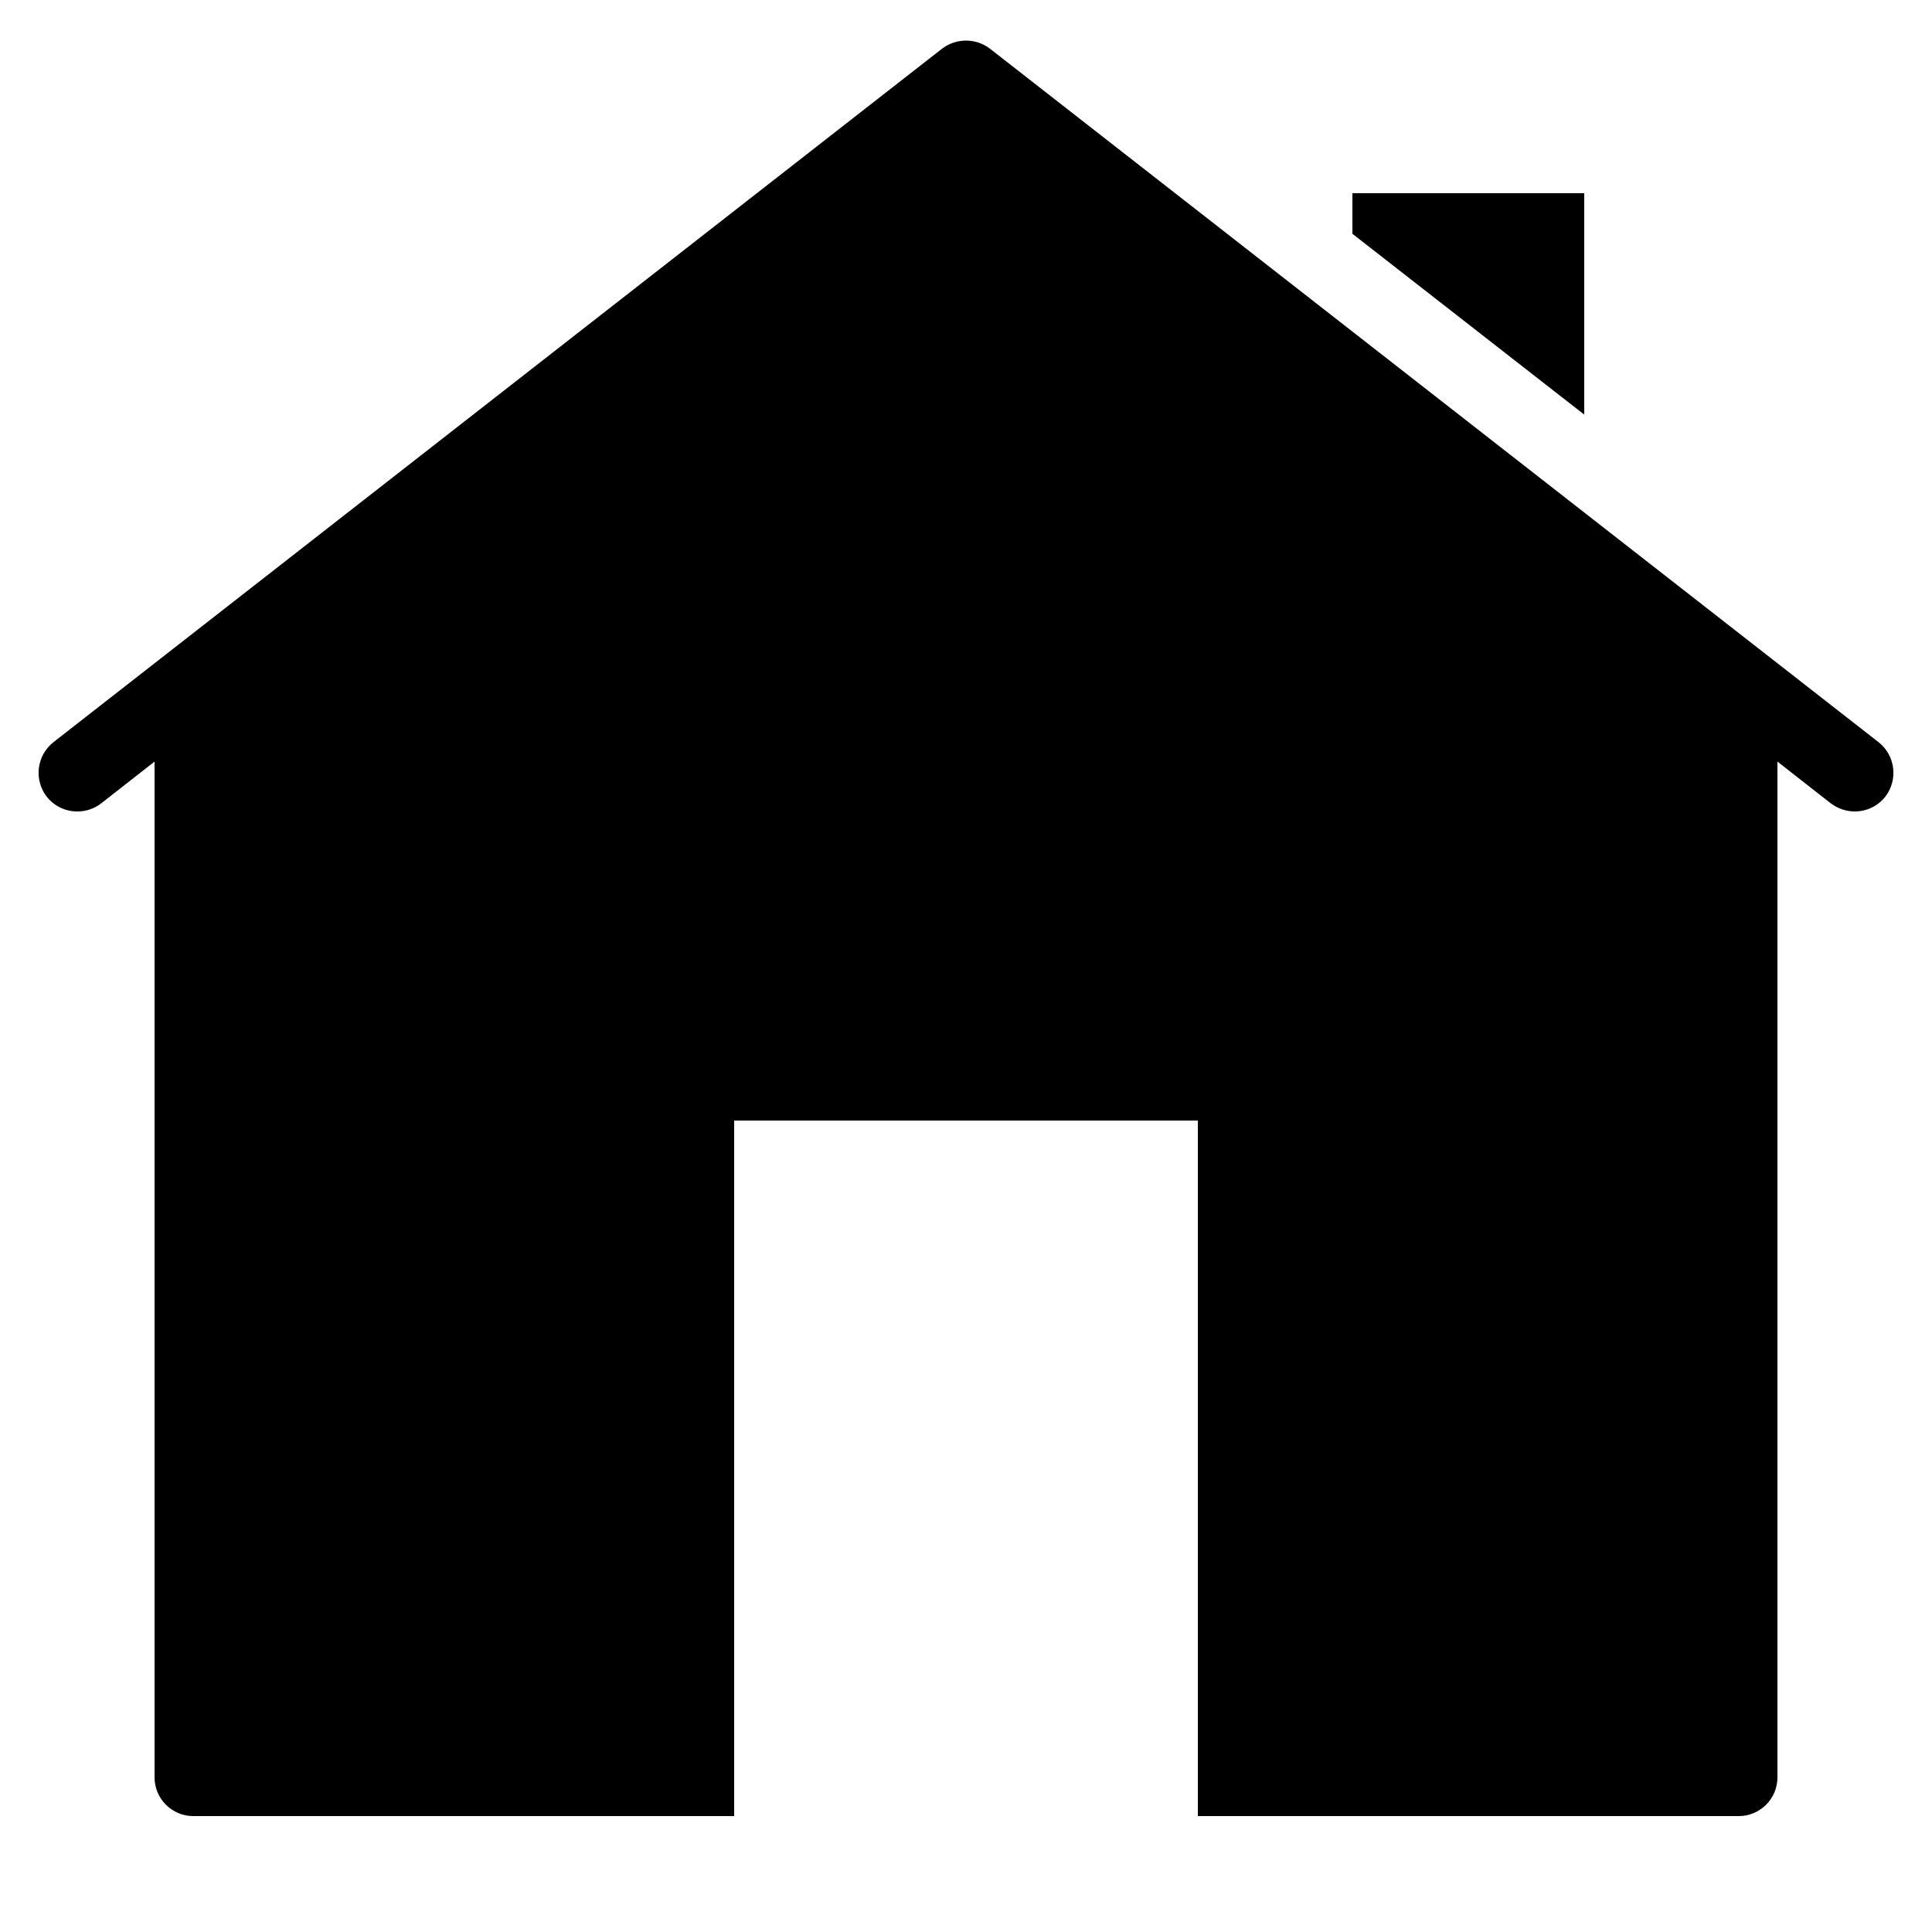
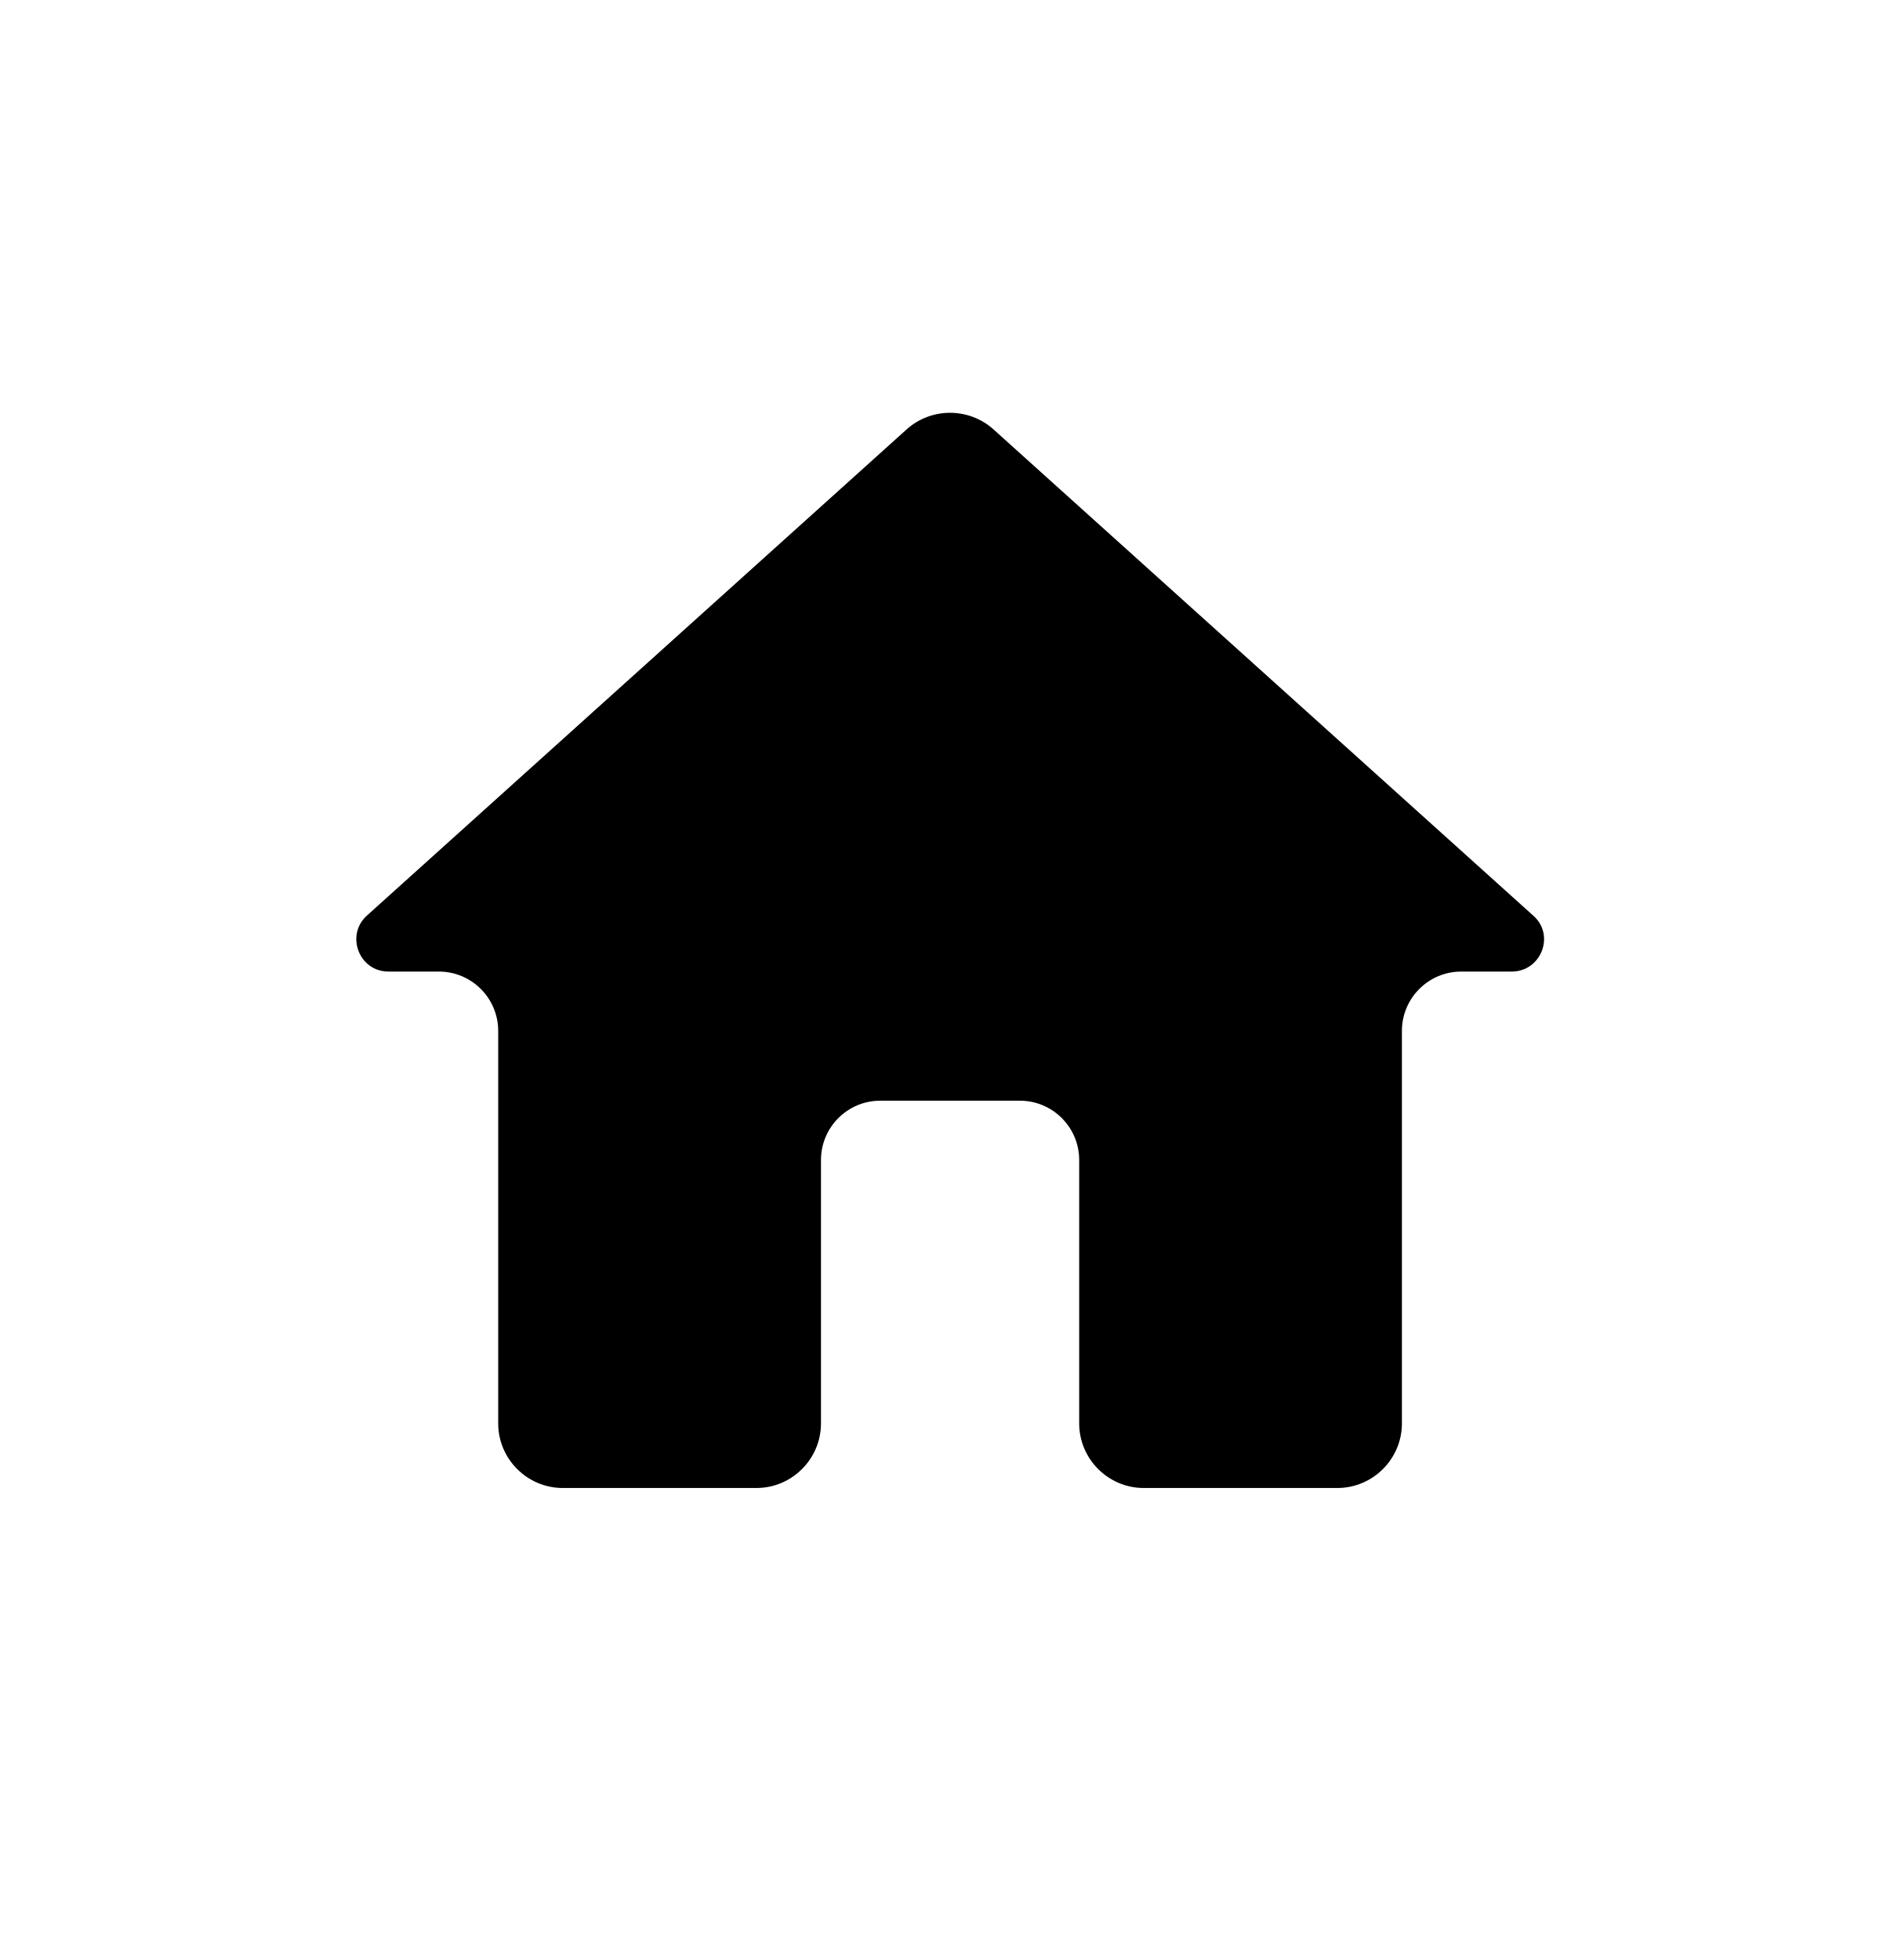
- <svg xmlns="http://www.w3.org/2000/svg" viewBox="0 0 50 50" width="40px" height="40px">
-   <polygon points="41,5 41,10.73 35,6.05 35,5 " />
-   <path d="M48.79,20.62C48.59,20.87,48.3,21,48,21c-0.22,0-0.43-0.07-0.62-0.21L46,19.71V46c0,0.55-0.45,1-1,1H31V29H19v18H5c-0.55,0-1-0.45-1-1V19.71l-1.38,1.08c-0.44,0.34-1.07,0.26-1.41-0.17c-0.34-0.44-0.26-1.07,0.17-1.41l23-17.95c0.37-0.28,0.87-0.28,1.24,0l23,17.95C49.05,19.55,49.13,20.18,48.79,20.62z" />
+ <svg xmlns="http://www.w3.org/2000/svg" width="32" height="33" viewBox="0 0 32 33">
+   <path d="M13.824 23.966V19.532C13.824 18.979 14.271 18.532 14.824 18.532H17.172C17.724 18.532 18.172 18.979 18.172 19.532V23.966C18.172 24.564 18.661 25.053 19.258 25.053H22.519C23.117 25.053 23.606 24.564 23.606 23.966V17.358C23.606 16.805 24.054 16.358 24.606 16.358H25.454C25.954 16.358 26.193 15.738 25.813 15.412L16.726 7.227C16.313 6.858 15.682 6.858 15.269 7.227L6.182 15.412C5.813 15.738 6.041 16.358 6.541 16.358H7.389C7.941 16.358 8.389 16.805 8.389 17.358V23.966C8.389 24.564 8.878 25.053 9.476 25.053H12.737C13.335 25.053 13.824 24.564 13.824 23.966Z" fill="currentColor" />
</svg>
